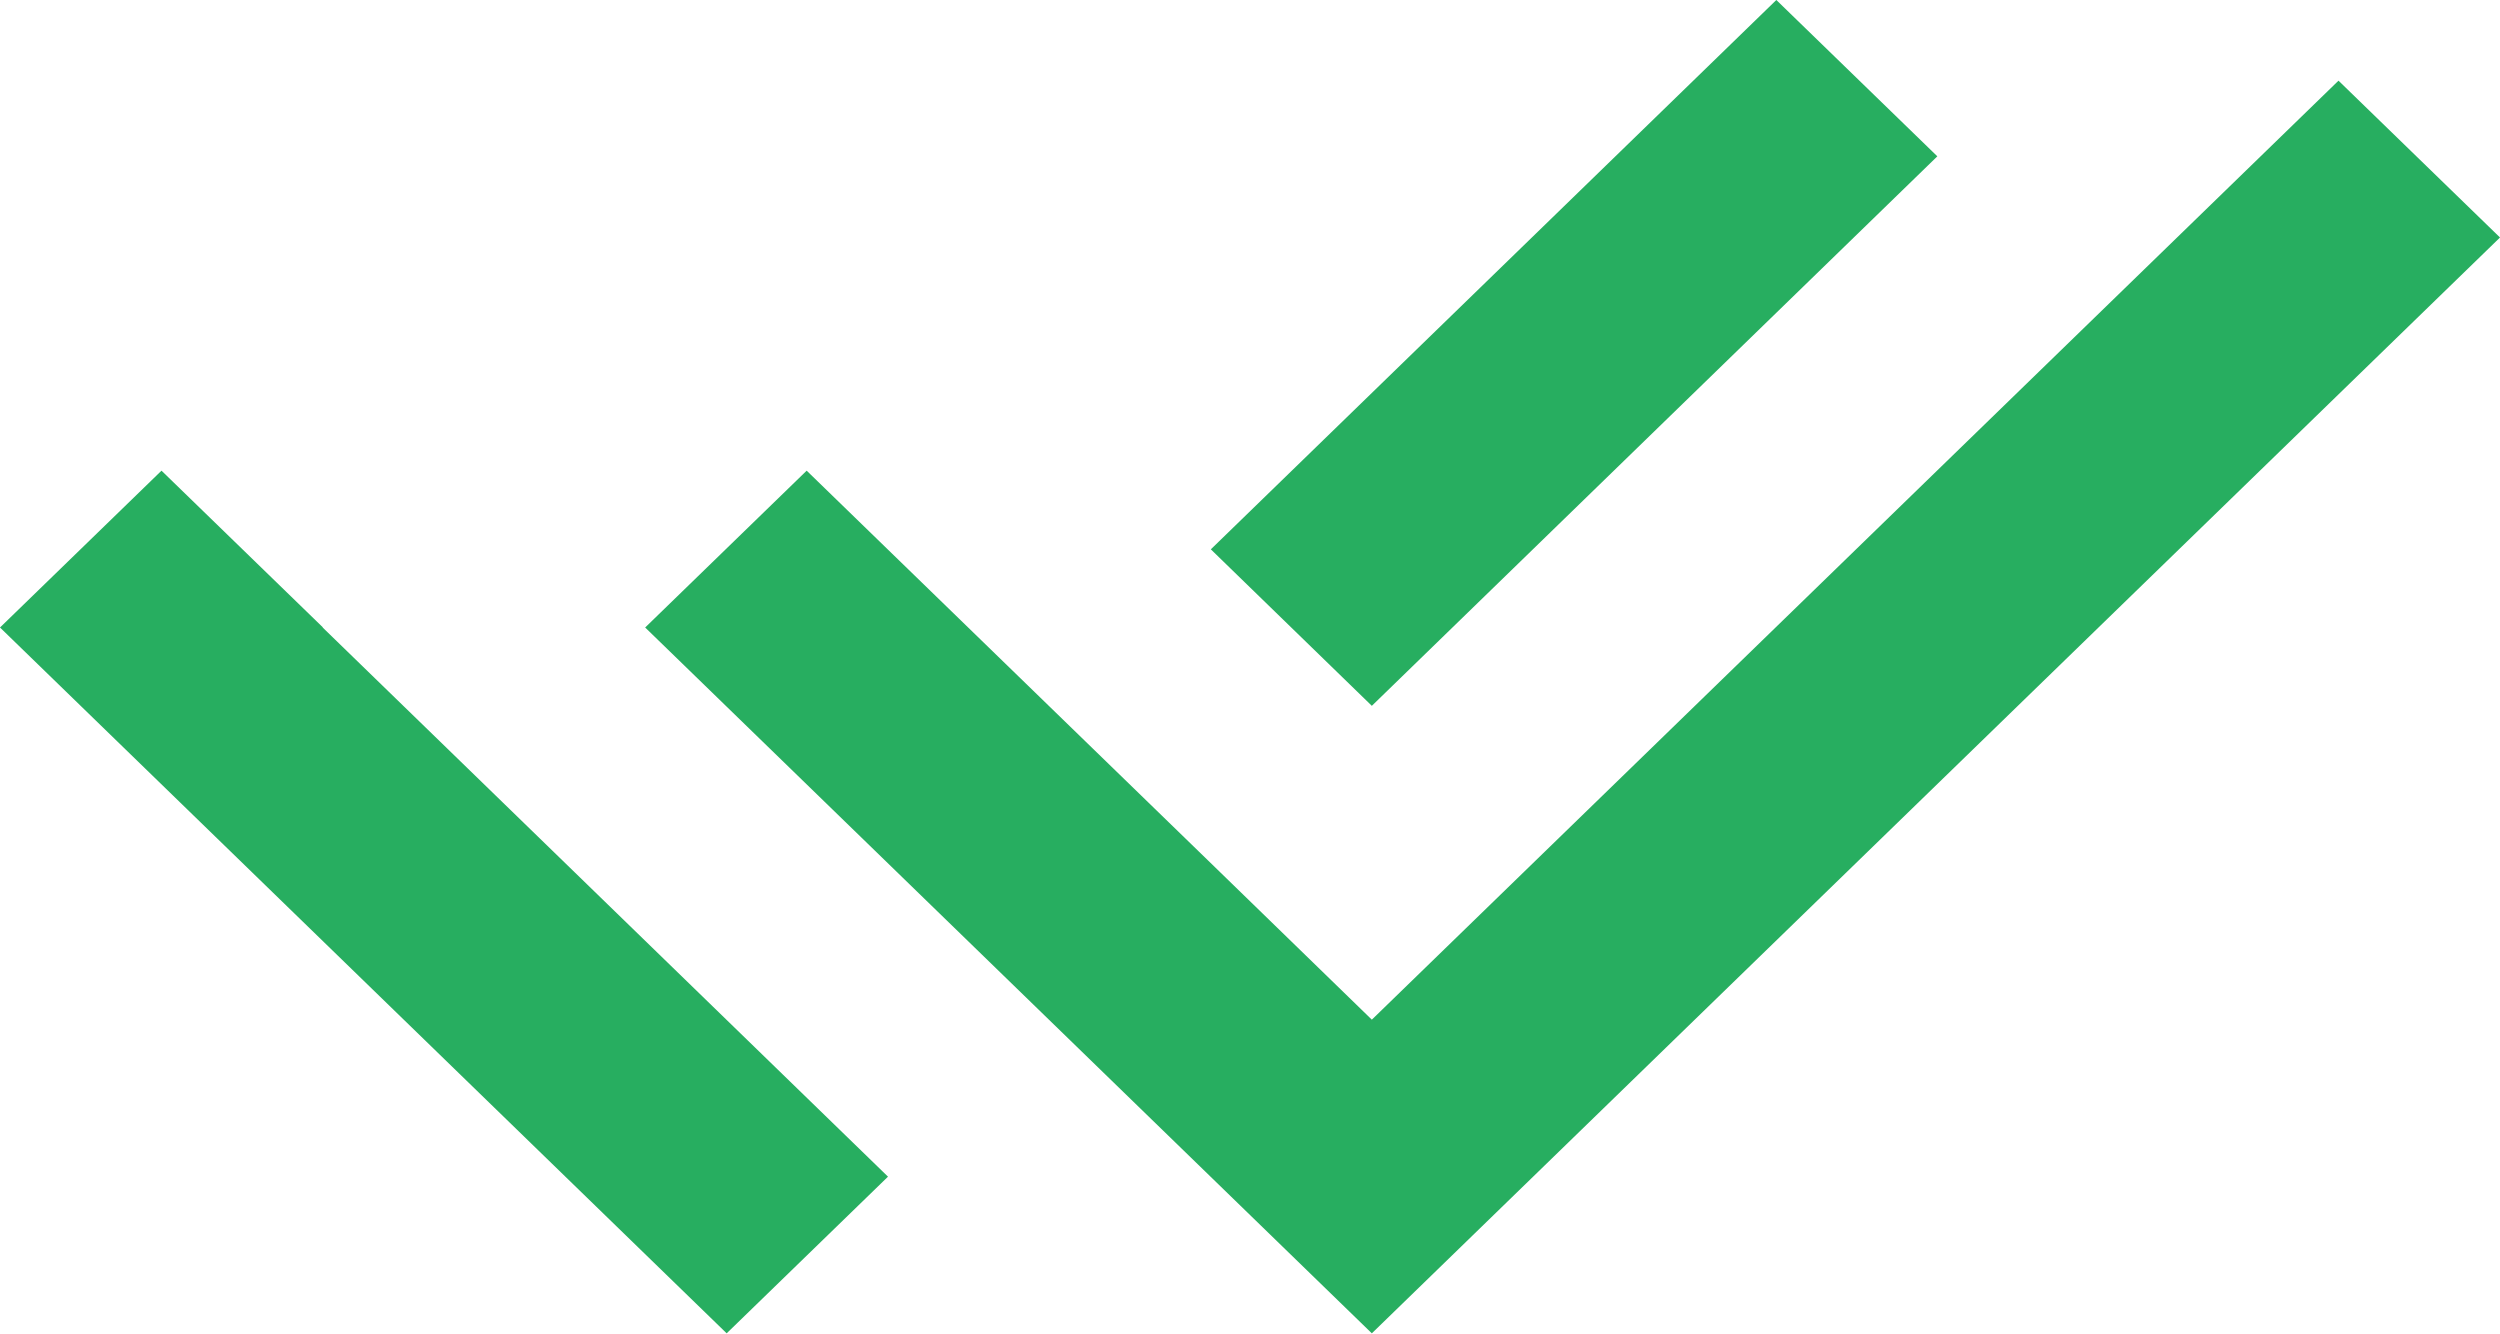
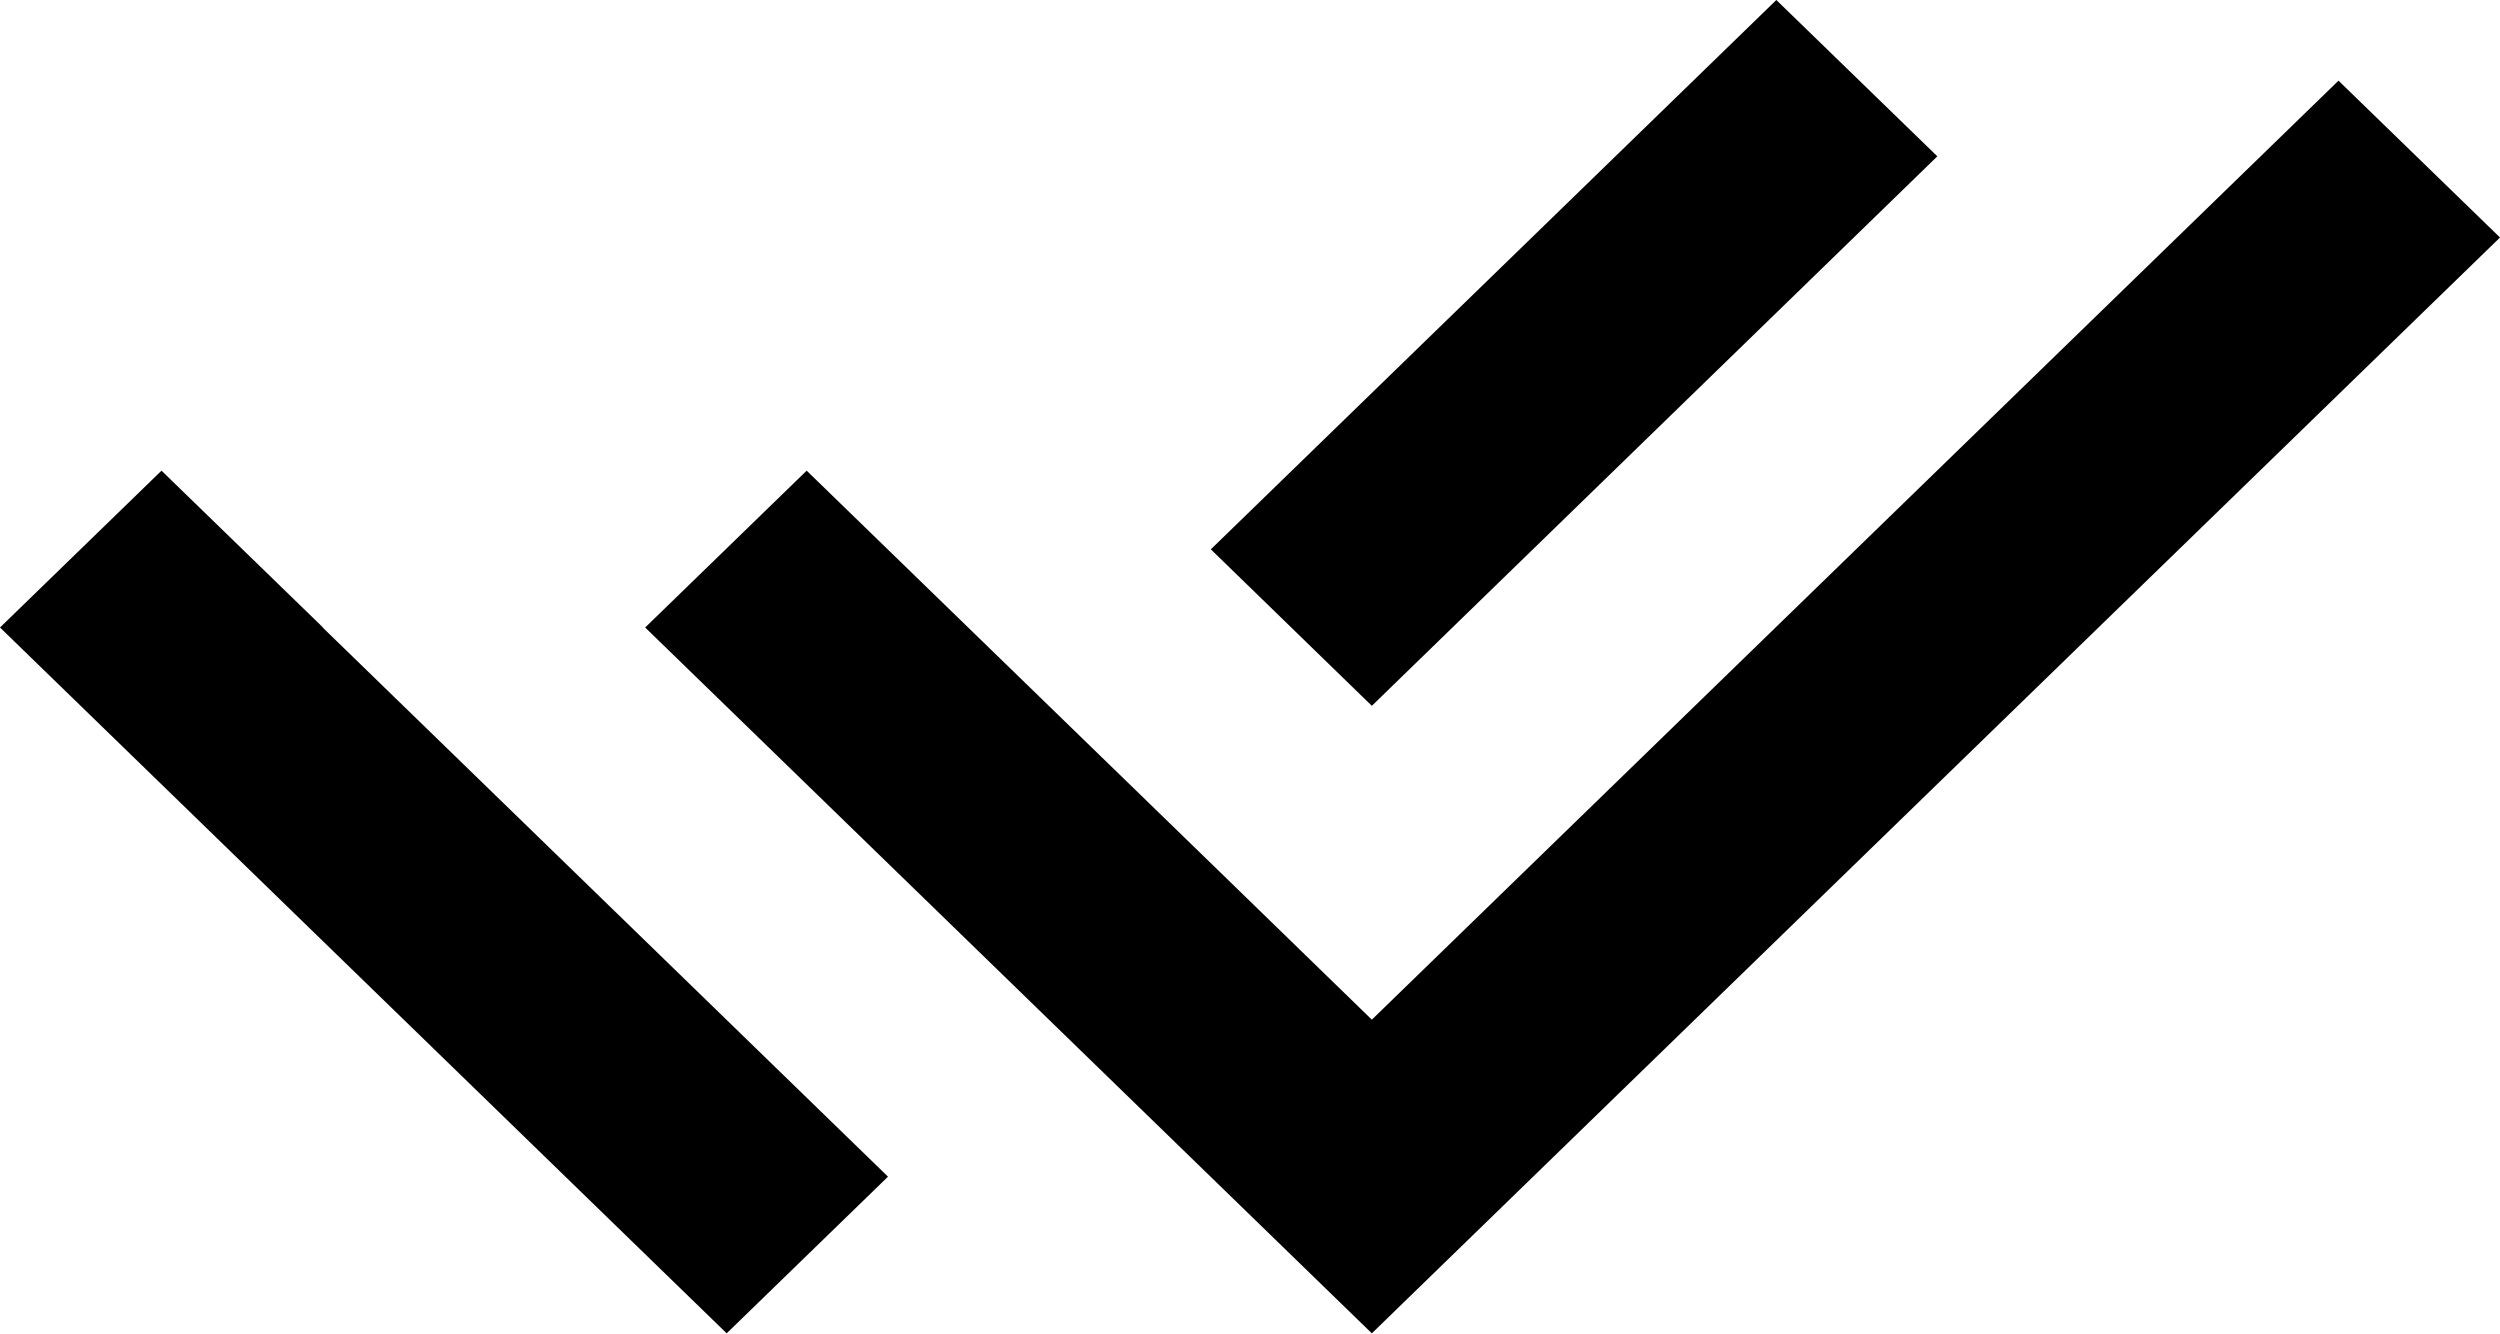
<svg xmlns="http://www.w3.org/2000/svg" width="15px" height="8px" viewBox="0 0 15 8" version="1.1">
  <g id="--Чат" stroke="none" stroke-width="1" fill="none" fill-rule="evenodd">
-     <g id="Чат---огистика-Copy-44" transform="translate(-575, -158)" fill="#27AE60" fill-rule="nonzero">
+     <g id="Чат---огистика-Copy-44" transform="translate(-575, -158)" fill="currentColor" fill-rule="nonzero">
      <g id="Group-12" transform="translate(244, 25)">
        <g id="Group-17-Copy-2" transform="translate(0, 116)">
          <g id="Vector" transform="translate(331, 15)">
            <path d="M7.264,7.178 L8.231,8.118 L14.031,2.484 L15,3.425 L8.231,10 L3.871,5.765 L4.84,4.824 L6.296,6.238 L7.264,7.178 L7.264,7.178 Z M7.265,5.296 L10.658,2 L11.624,2.938 L8.231,6.235 L7.265,5.296 Z M5.328,9.06 L4.36,10 L0,5.765 L0.969,4.824 L1.937,5.764 L1.936,5.765 L5.328,9.06 Z" id="Shape" />
          </g>
        </g>
      </g>
    </g>
  </g>
</svg>
